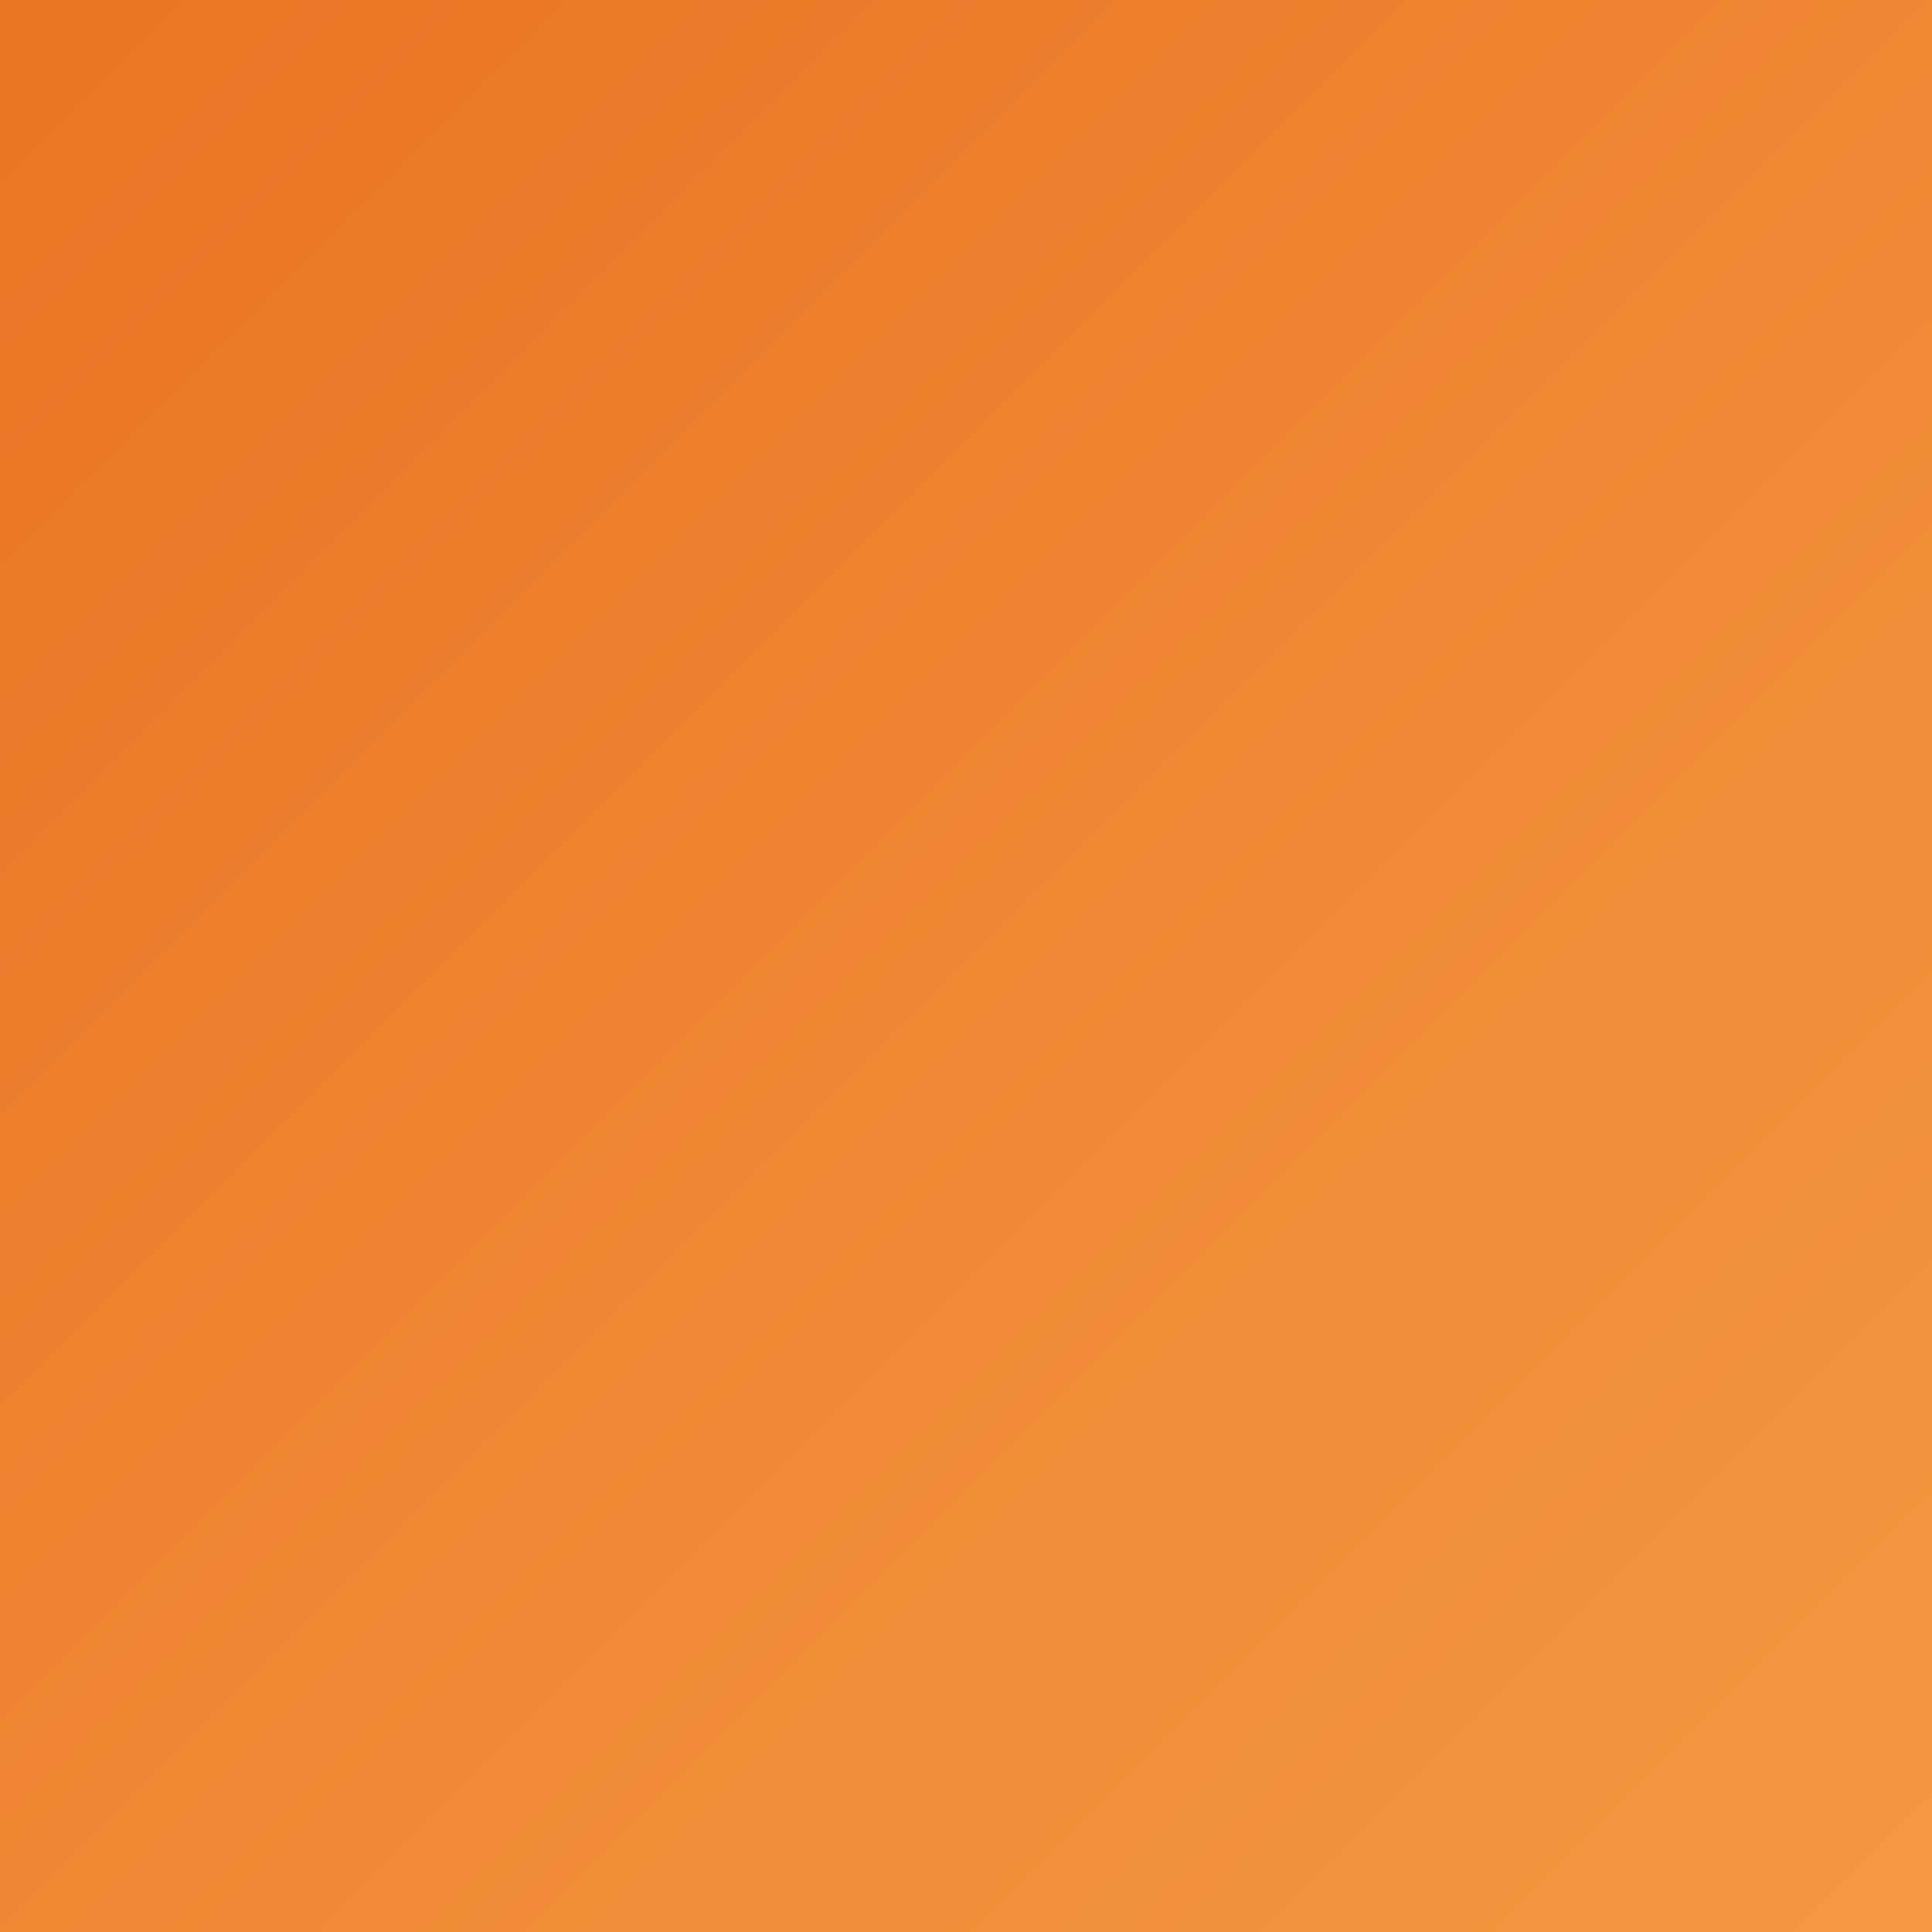
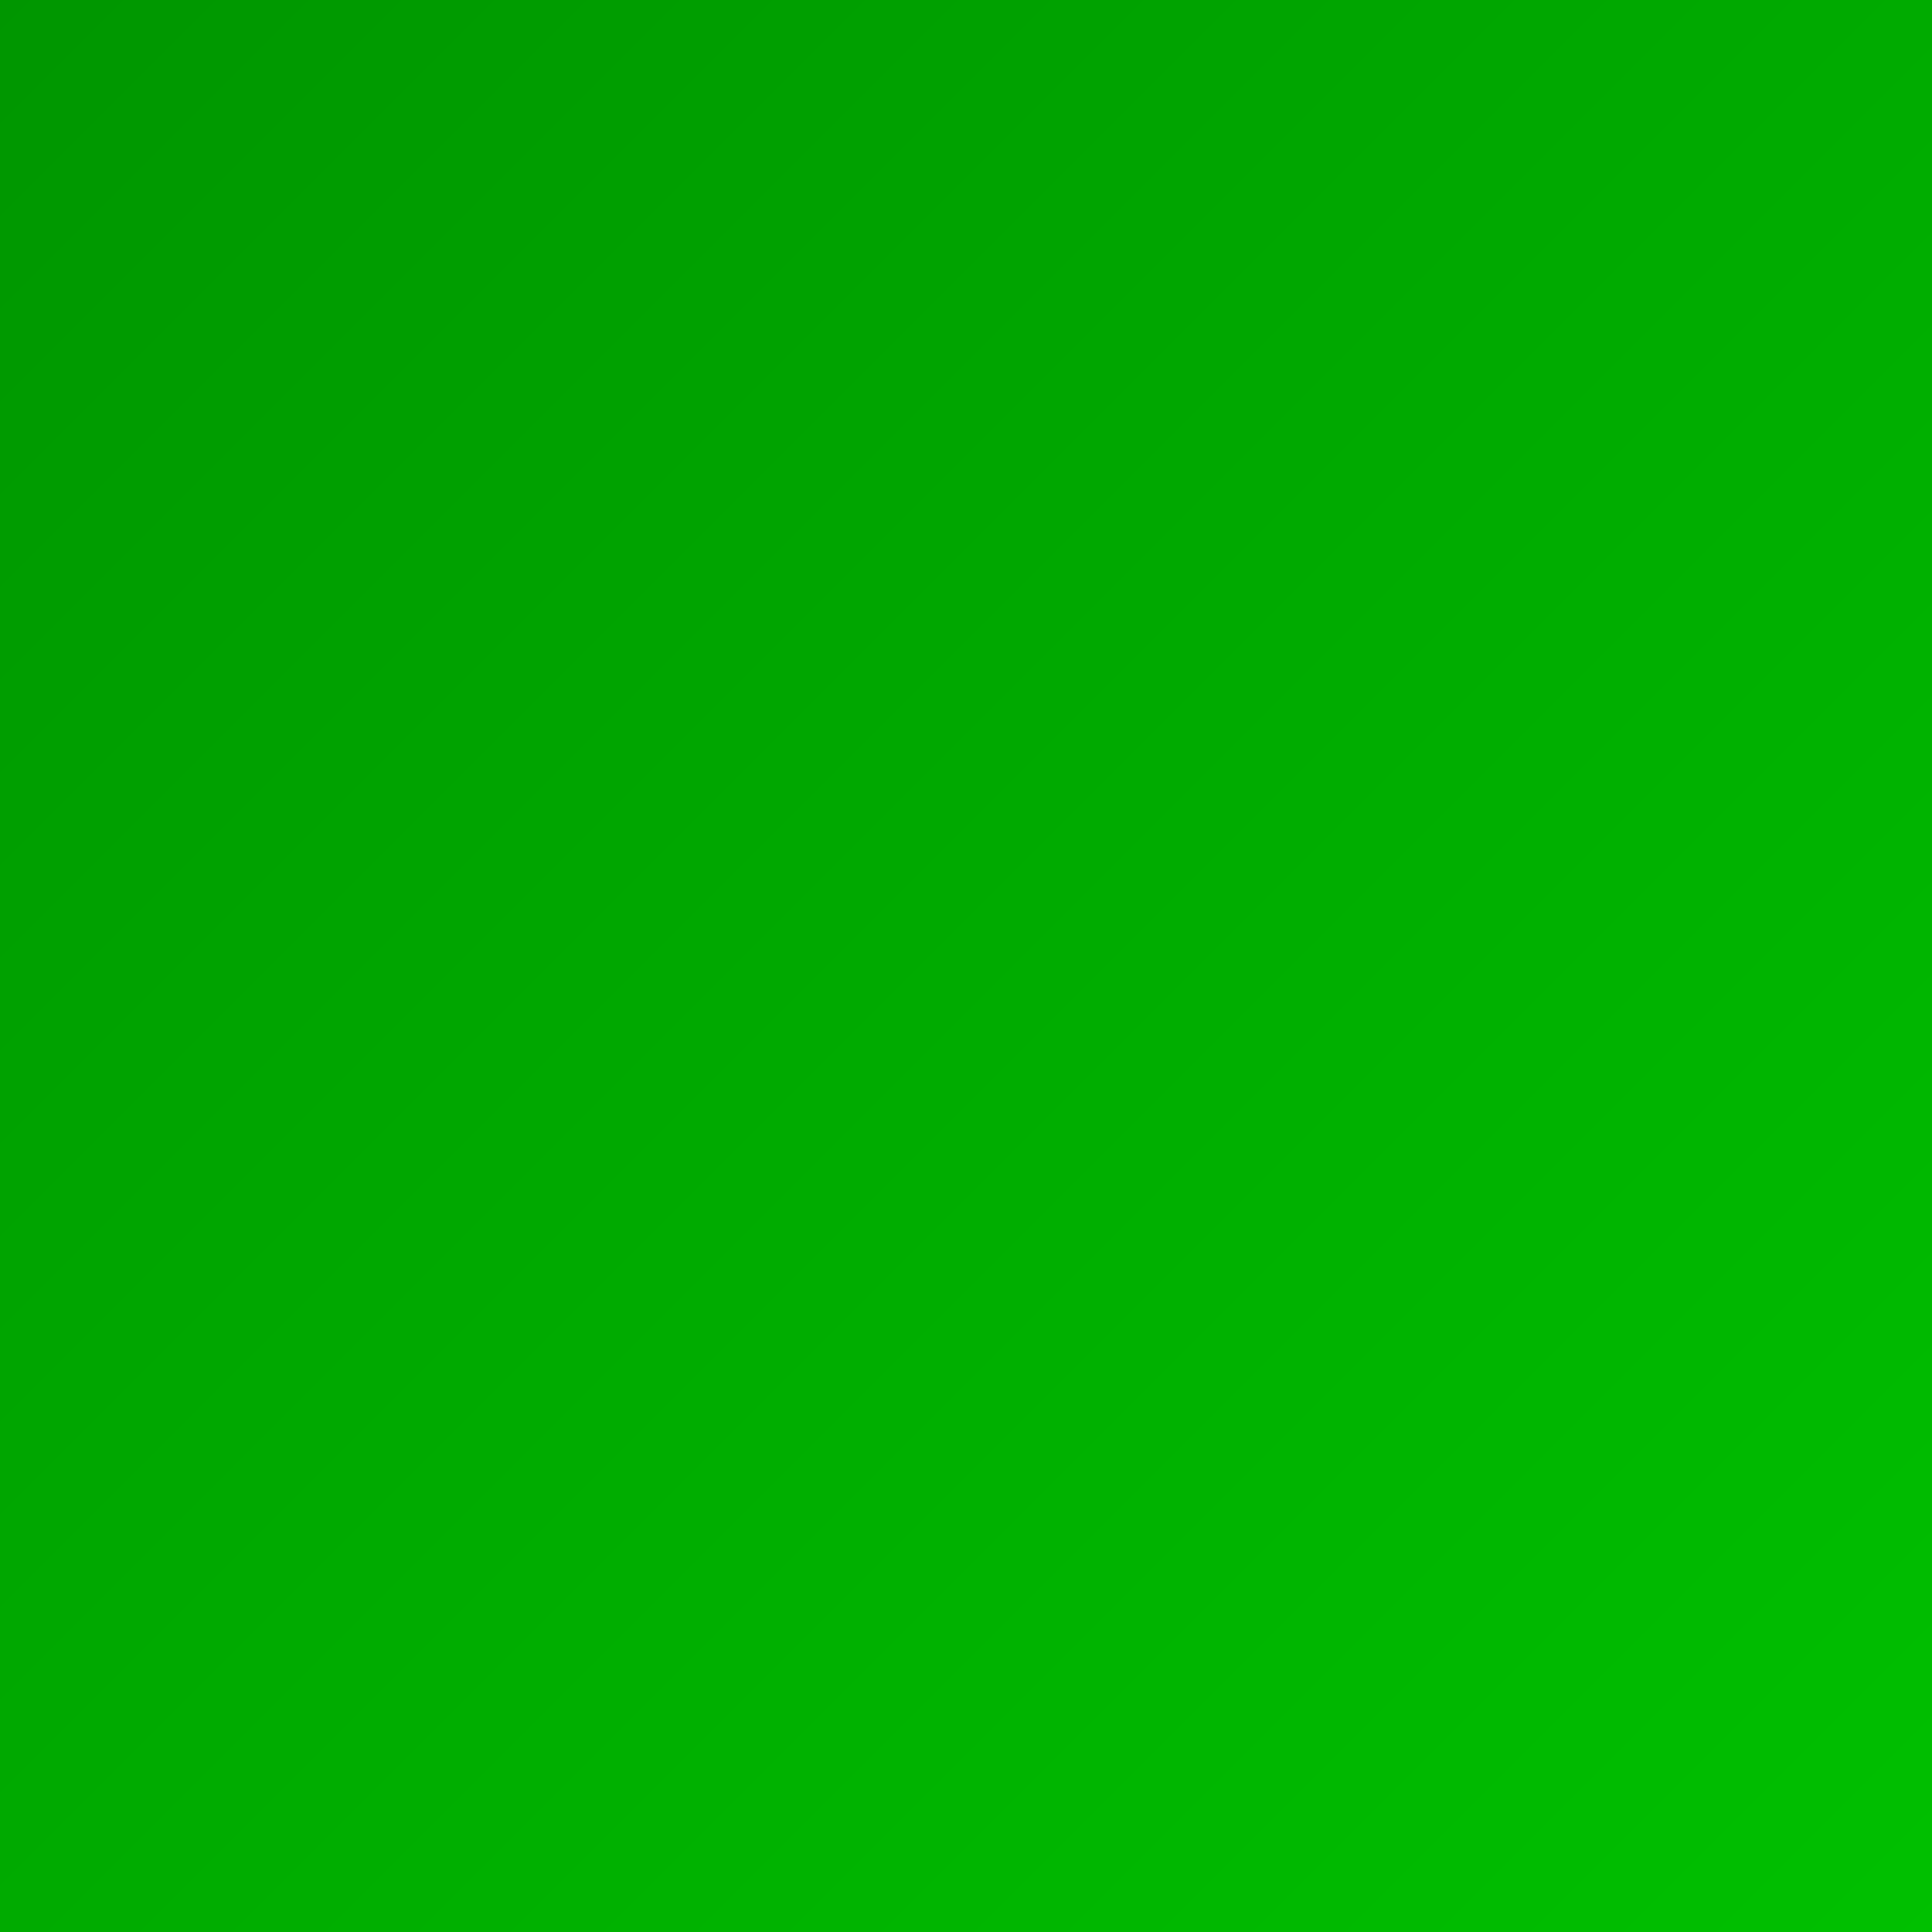
<svg xmlns="http://www.w3.org/2000/svg" viewBox="0 0 108 108" width="108" height="108">
  <defs>
    <linearGradient id="adaptiveBg" x1="0%" y1="0%" x2="100%" y2="100%">
-       <stop offset="0%" style="stop-color:#E97424;stop-opacity:1" />
-       <stop offset="100%" style="stop-color:#F59942;stop-opacity:1" />
+       <stop offset="0%" style="stop-color:#009600;stop-opacity:1" />
+       <stop offset="100%" style="stop-color:#00C000;stop-opacity:1" />
    </linearGradient>
  </defs>
  <rect width="108" height="108" fill="url(#adaptiveBg)" />
</svg>
